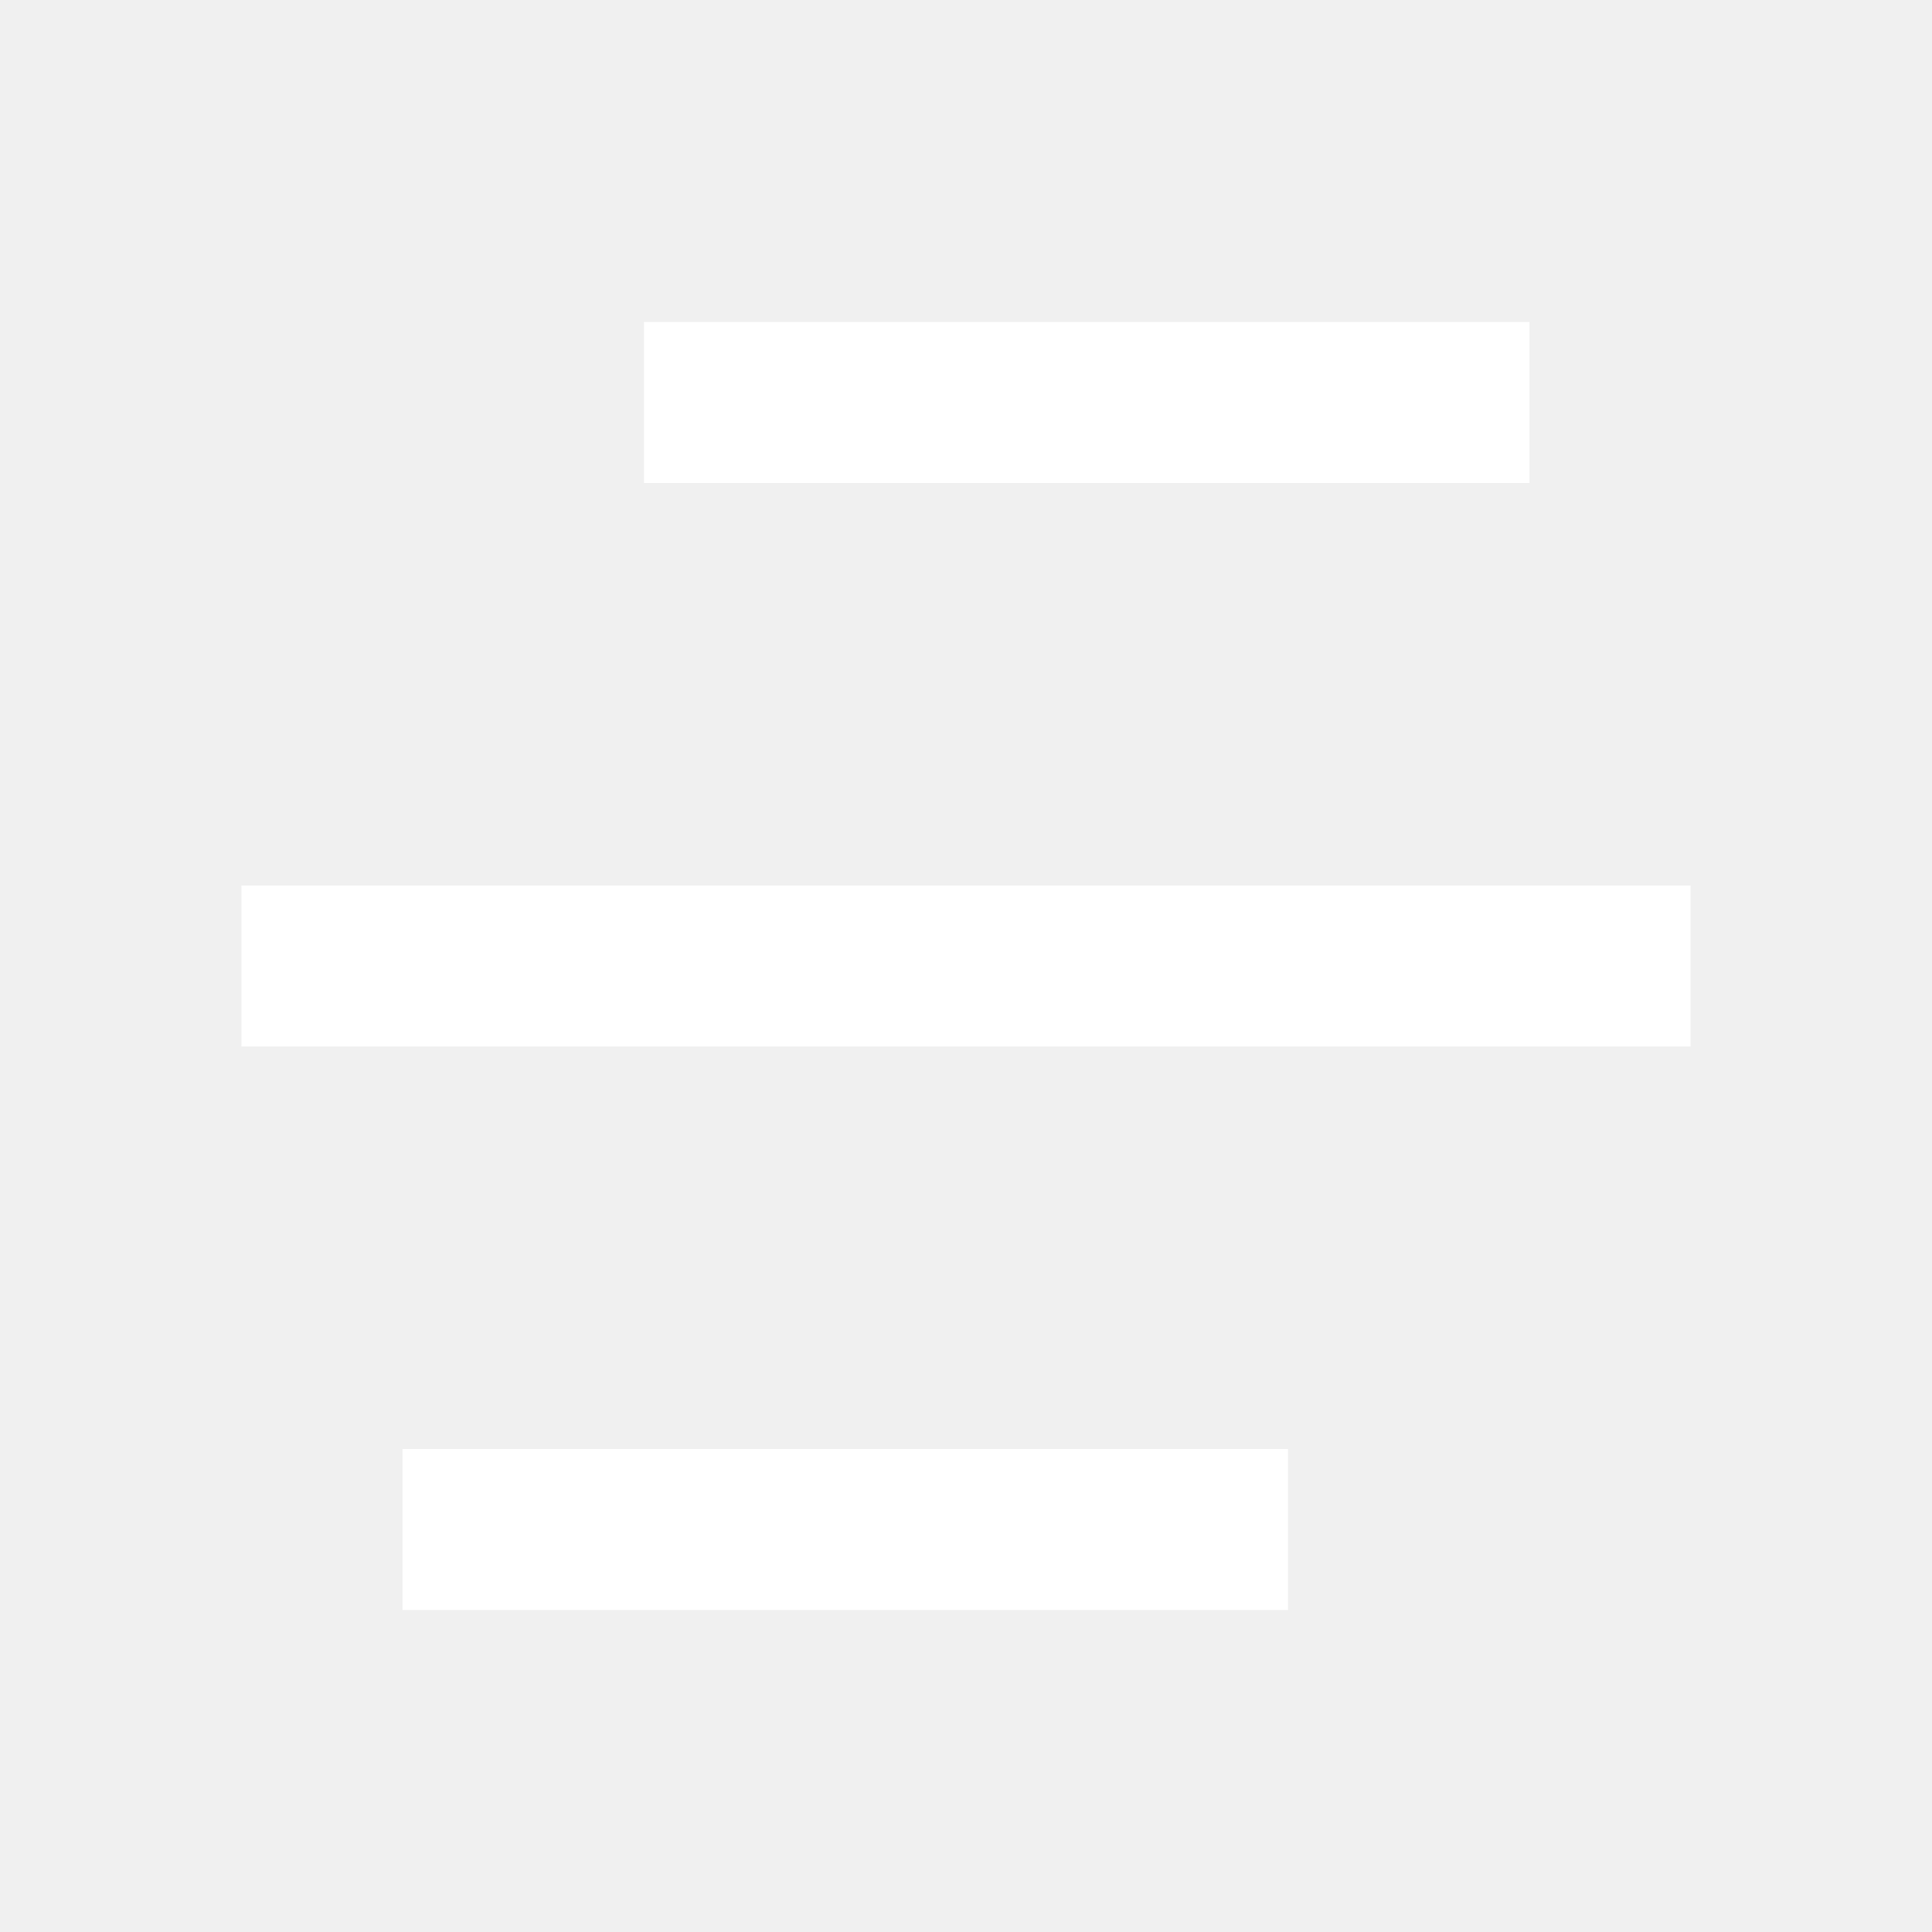
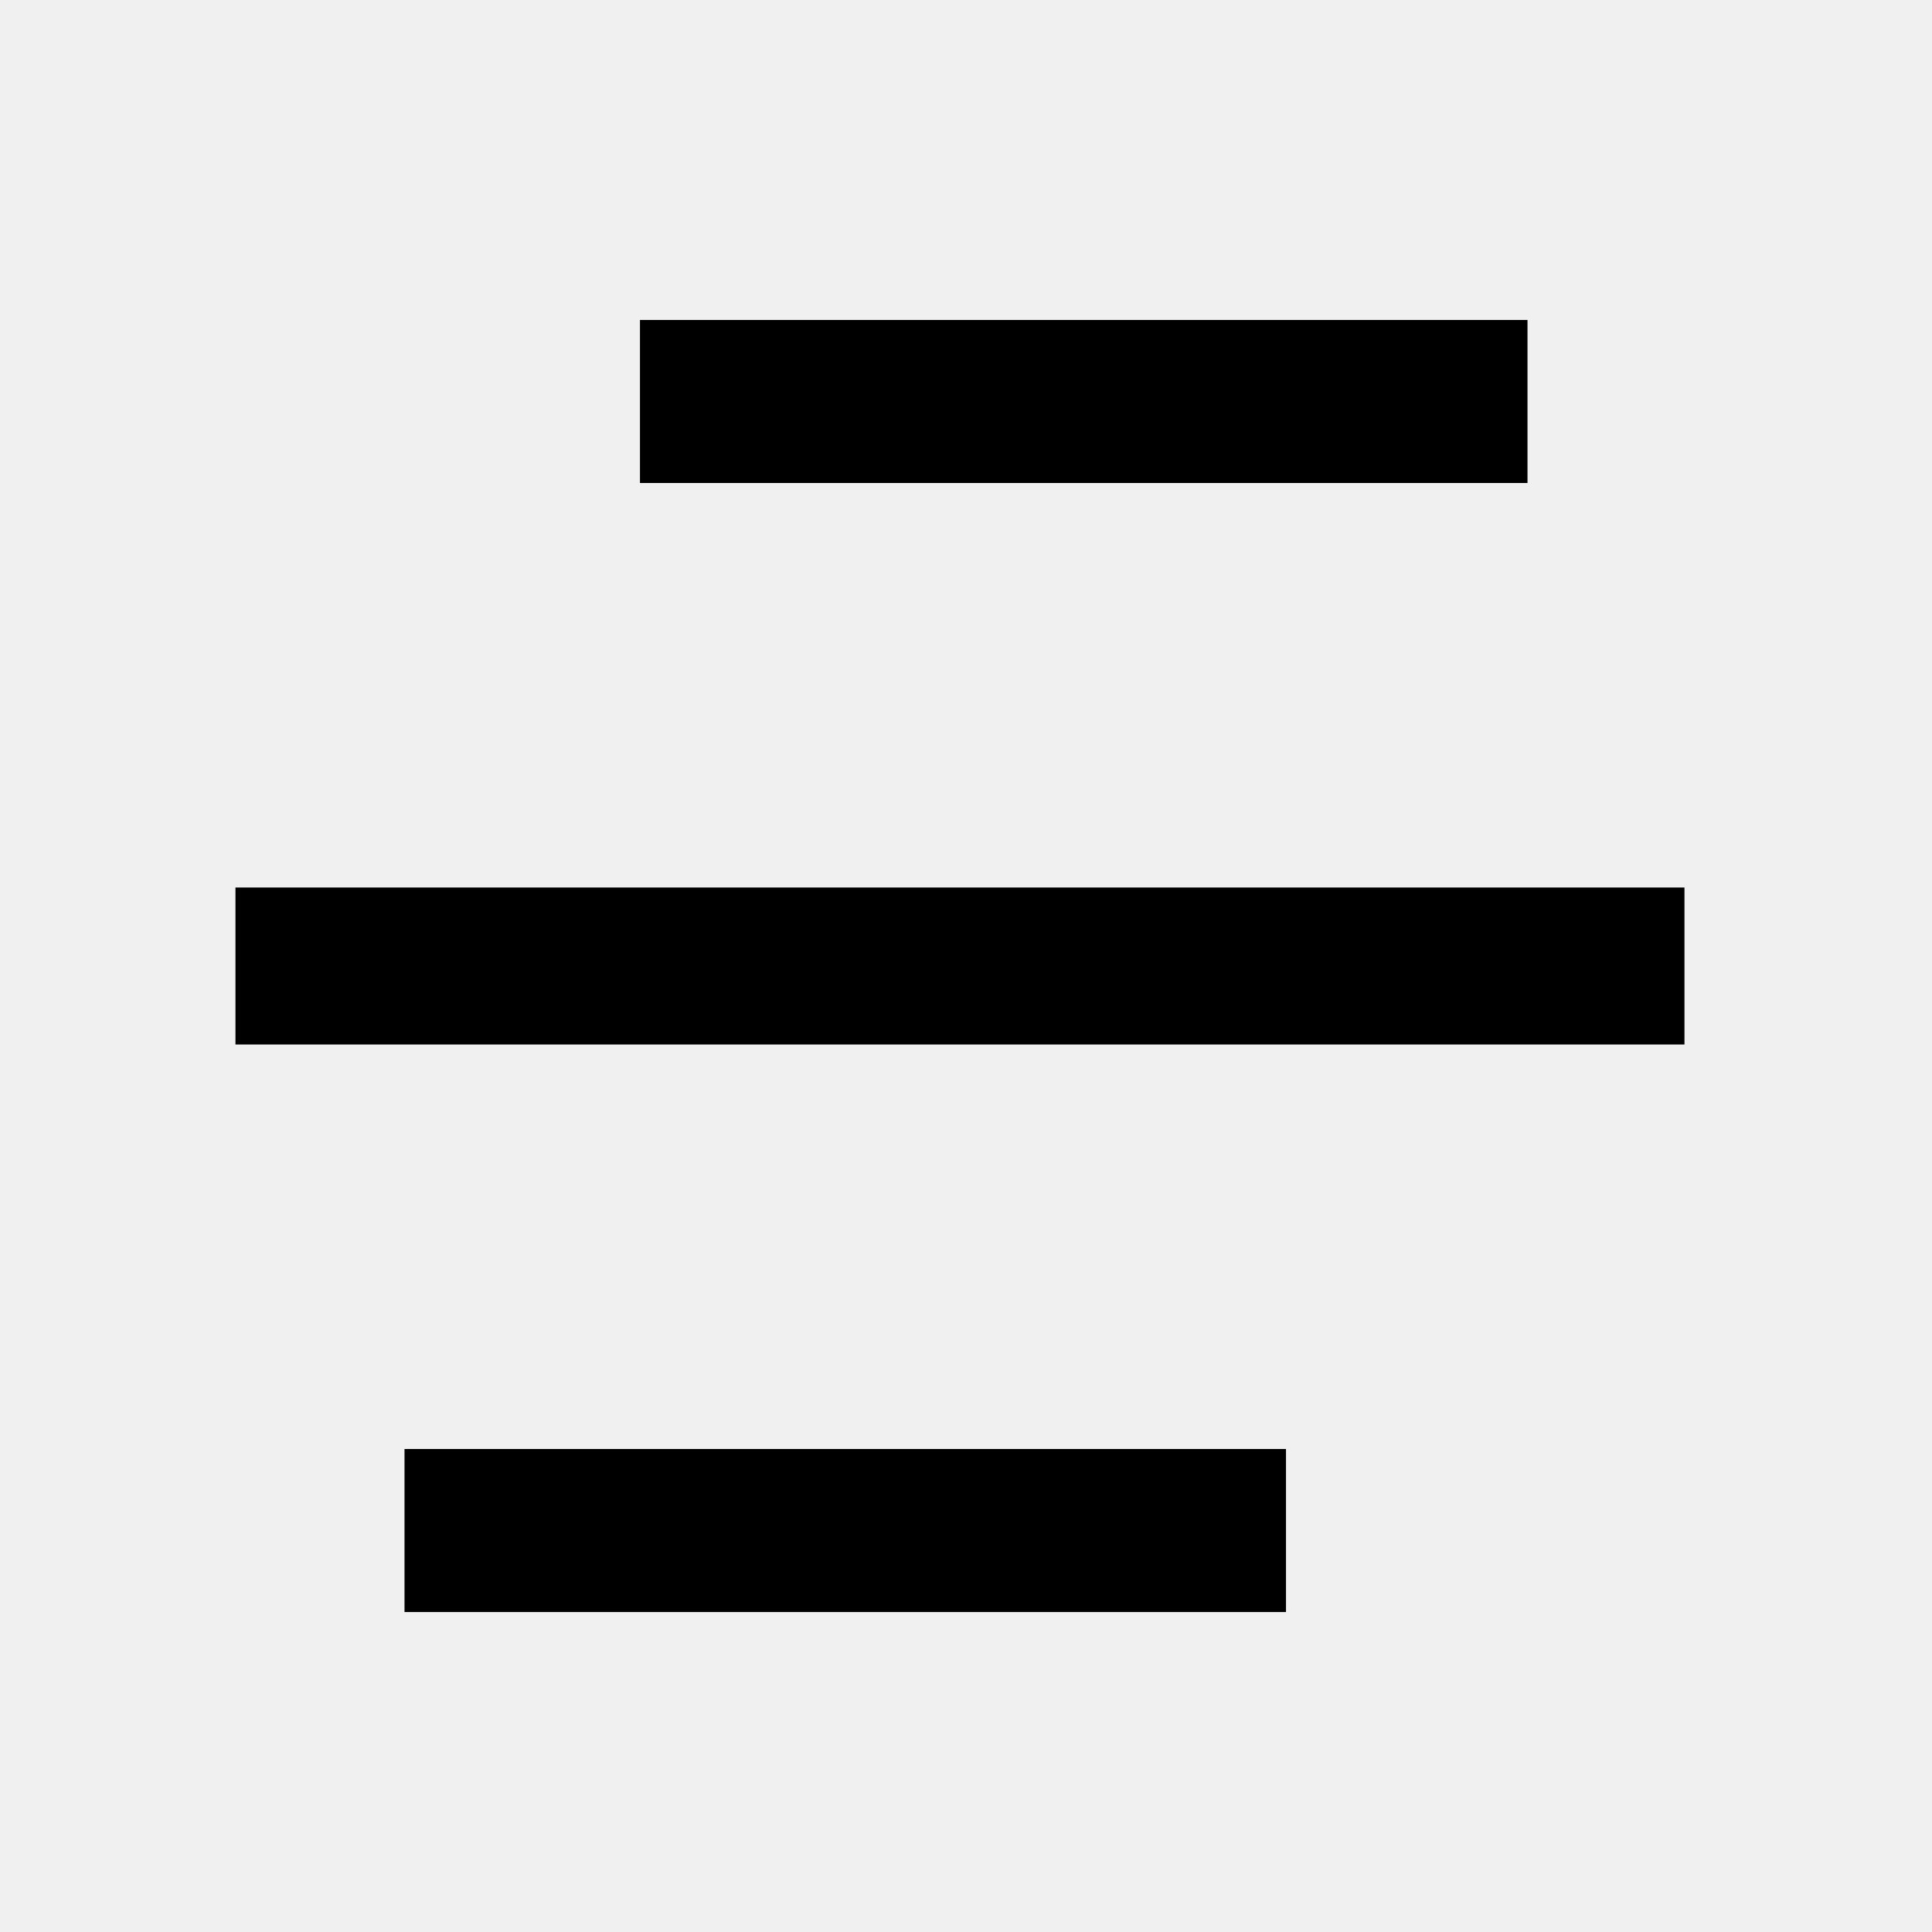
- <svg xmlns="http://www.w3.org/2000/svg" width="32" height="32" viewBox="0 0 32 32" fill="none">
-   <path d="M21.333 24V26.667H6.667V24H21.333ZM28 14.667V17.333H4V14.667H28ZM25.333 5.333V8H10.667V5.333H25.333Z" fill="white" />
+ <svg xmlns="http://www.w3.org/2000/svg" version="1.2" viewBox="0 0 32 32" width="32" height="32">
+   <style />
+   <path d="m21.3 24v2.7h-14.6v-2.7zm6.6-9.3v2.6h-24v-2.6zm-2.6-9.4v2.7h-14.7v-2.7z" />
</svg>
